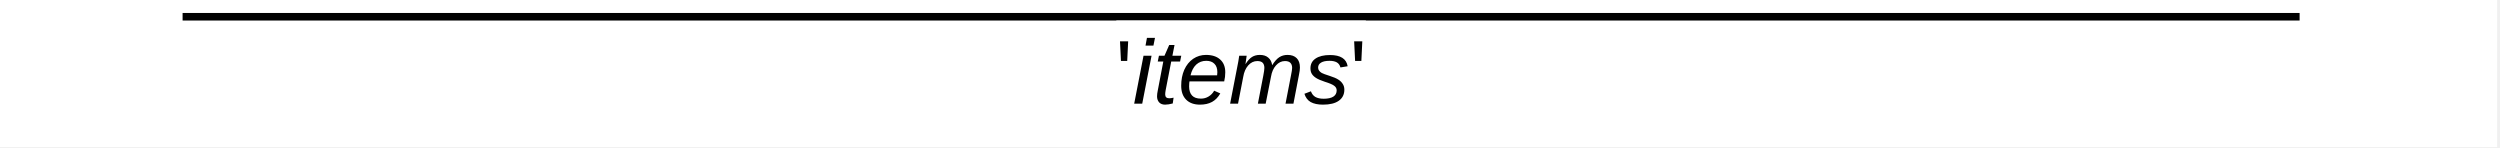
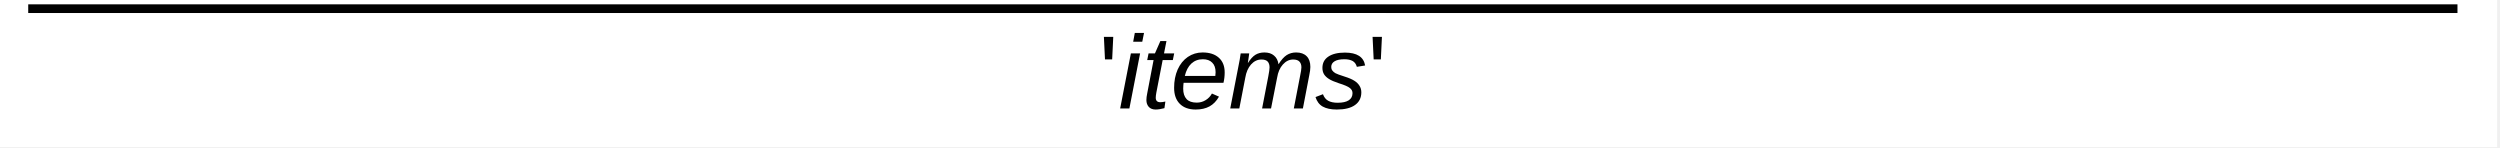
<svg xmlns="http://www.w3.org/2000/svg" version="1.1" id="svg1" width="272" height="16" viewBox="0 0 272 16">
  <defs id="defs1">
    <clipPath clipPathUnits="userSpaceOnUse" id="clipPath2">
      <path d="M 0,0 H 849.023 V 50.977 H 0 Z" transform="scale(0.32)" clip-rule="evenodd" id="path2" />
    </clipPath>
    <clipPath clipPathUnits="userSpaceOnUse" id="clipPath4">
-       <path d="M 56.25,0 H 790.625 V 50 H 56.25 Z" transform="matrix(0.3890056,0,0,0.3890056,95.85,677.7843)" clip-rule="evenodd" id="path4" />
+       <path d="m 3.125,0 h 843.75 V 50.977 H 3.125 Z" transform="matrix(0.3390068,0,0,0.3390068,116.7466,679)" clip-rule="evenodd" id="path4" />
    </clipPath>
    <clipPath clipPathUnits="userSpaceOnUse" id="clipPath6">
-       <path d="M 56.25,0 H 790.625 V 50 H 56.25 Z" transform="matrix(0.3890056,0,0,0.3890056,96.34999,678.2843)" clip-rule="evenodd" id="path6" />
+       <path d="m 3.125,0 h 843.75 V 50.977 H 3.125 Z" transform="matrix(0.3390068,0,0,0.3390068,117.2466,679.5)" clip-rule="evenodd" id="path6" />
    </clipPath>
    <clipPath clipPathUnits="userSpaceOnUse" id="clipPath7">
-       <path d="M 56.25,0 H 790.625 V 50 H 56.25 Z" transform="matrix(0.3890056,0,0,0.3890056,-147.525,-13.7157)" clip-rule="evenodd" id="path7" />
+       <path d="m 3.125,0 h 843.75 V 50.977 H 3.125 Z" transform="matrix(0.3390068,0,0,0.3390068,-126.6284,-12.50005)" clip-rule="evenodd" id="path7" />
    </clipPath>
    <clipPath clipPathUnits="userSpaceOnUse" id="clipPath8">
-       <path d="M 56.25,0 H 790.625 V 50 H 56.25 Z" transform="matrix(0.3890056,0,0,0.3890056,-149.8219,-13.7157)" clip-rule="evenodd" id="path8" />
+       <path d="m 3.125,0 h 843.75 V 50.977 H 3.125 Z" transform="matrix(0.3390068,0,0,0.3390068,-128.9253,-12.50005)" clip-rule="evenodd" id="path8" />
    </clipPath>
    <clipPath clipPathUnits="userSpaceOnUse" id="clipPath9">
-       <path d="M 56.25,0 H 790.625 V 50 H 56.25 Z" transform="matrix(0.3890056,0,0,0.3890056,-172.4938,-13.7157)" clip-rule="evenodd" id="path9" />
+       <path d="m 3.125,0 h 843.75 V 50.977 H 3.125 Z" transform="matrix(0.3390068,0,0,0.3390068,-151.5971,-12.50005)" clip-rule="evenodd" id="path9" />
    </clipPath>
    <clipPath clipPathUnits="userSpaceOnUse" id="clipPath10">
-       <path d="M 56.25,0 H 790.625 V 50 H 56.25 Z" transform="matrix(0.3890056,0,0,0.3890056,-178.4938,-13.7157)" clip-rule="evenodd" id="path10" />
+       <path d="m 3.125,0 h 843.75 V 50.977 H 3.125 Z" transform="matrix(0.3390068,0,0,0.3390068,-157.5972,-12.50005)" clip-rule="evenodd" id="path10" />
    </clipPath>
  </defs>
  <g id="g1">
    <path id="path1" d="M 0,0 H 272 V 16 H 0 Z" style="fill:#ffffff;fill-opacity:1;fill-rule:nonzero;stroke:none" clip-path="url(#clipPath2)" />
-     <path id="path3" d="M 120,680 H 400" style="fill:none;stroke:#000000;stroke-width:1;stroke-linecap:butt;stroke-linejoin:miter;stroke-miterlimit:10;stroke-dasharray:none;stroke-opacity:1" transform="matrix(0.8226103,0,0,0.8226103,-78.84719,-557.5524)" clip-path="url(#clipPath4)" />
-     <path id="path5" d="m 244,681 h 33 v 14 h -33 z" style="fill:#ffffff;fill-opacity:1;fill-rule:nonzero;stroke:none" transform="matrix(0.8226103,0,0,0.8226103,-79.25849,-557.9637)" clip-path="url(#clipPath6)" />
-     <text id="text6" xml:space="preserve" transform="matrix(0.8226103,0,0,0.8226103,121.3556,11.28267)" clip-path="url(#clipPath7)">
+     <path id="path3" d="M 120,680 H 400" style="fill:none;stroke:#000000;stroke-width:1;stroke-linecap:butt;stroke-linejoin:miter;stroke-miterlimit:10;stroke-dasharray:none;stroke-opacity:1" transform="matrix(0.9439338,0,0,0.9439338,-110.201,-640.9311)" clip-path="url(#clipPath4)" />
+     <path id="path5" d="m 244,681 h 33 v 14 h -33 z" style="fill:#ffffff;fill-opacity:1;fill-rule:nonzero;stroke:none" transform="matrix(0.9439338,0,0,0.9439338,-110.673,-641.403)" clip-path="url(#clipPath6)" />
+     <text id="text6" xml:space="preserve" transform="matrix(0.9439338,0,0,0.9439338,119.5288,11.79922)" clip-path="url(#clipPath7)">
      <tspan id="tspan6" style="font-variant:normal;font-weight:normal;font-size:12px;font-family:Arial;writing-mode:lr-tb;fill:#000000;fill-opacity:1;fill-rule:nonzero;stroke:none" x="0" y="0">'</tspan>
    </text>
-     <text id="text7" xml:space="preserve" transform="matrix(0.8226103,0,0,0.8226103,123.245,11.28267)" clip-path="url(#clipPath8)">
+     <text id="text7" xml:space="preserve" transform="matrix(0.9439338,0,0,0.9439338,121.6969,11.79922)" clip-path="url(#clipPath8)">
      <tspan id="tspan7" style="font-style:italic;font-variant:normal;font-weight:normal;font-size:12px;font-family:Arial;writing-mode:lr-tb;fill:#000000;fill-opacity:1;fill-rule:nonzero;stroke:none" x="0" y="0">item</tspan>
    </text>
-     <text id="text8" xml:space="preserve" transform="matrix(0.8226103,0,0,0.8226103,141.8952,11.28267)" clip-path="url(#clipPath9)">
+     <text id="text8" xml:space="preserve" transform="matrix(0.9439338,0,0,0.9439338,143.0977,11.79922)" clip-path="url(#clipPath9)">
      <tspan id="tspan8" style="font-style:italic;font-variant:normal;font-weight:normal;font-size:12px;font-family:Arial;writing-mode:lr-tb;fill:#000000;fill-opacity:1;fill-rule:nonzero;stroke:none" x="0" y="0">s</tspan>
    </text>
-     <text id="text9" xml:space="preserve" transform="matrix(0.8226103,0,0,0.8226103,146.8308,11.28267)" clip-path="url(#clipPath10)">
+     <text id="text9" xml:space="preserve" transform="matrix(0.9439338,0,0,0.9439338,148.7613,11.79922)" clip-path="url(#clipPath10)">
      <tspan id="tspan9" style="font-variant:normal;font-weight:normal;font-size:12px;font-family:Arial;writing-mode:lr-tb;fill:#000000;fill-opacity:1;fill-rule:nonzero;stroke:none" x="0" y="0">'</tspan>
    </text>
  </g>
</svg>
